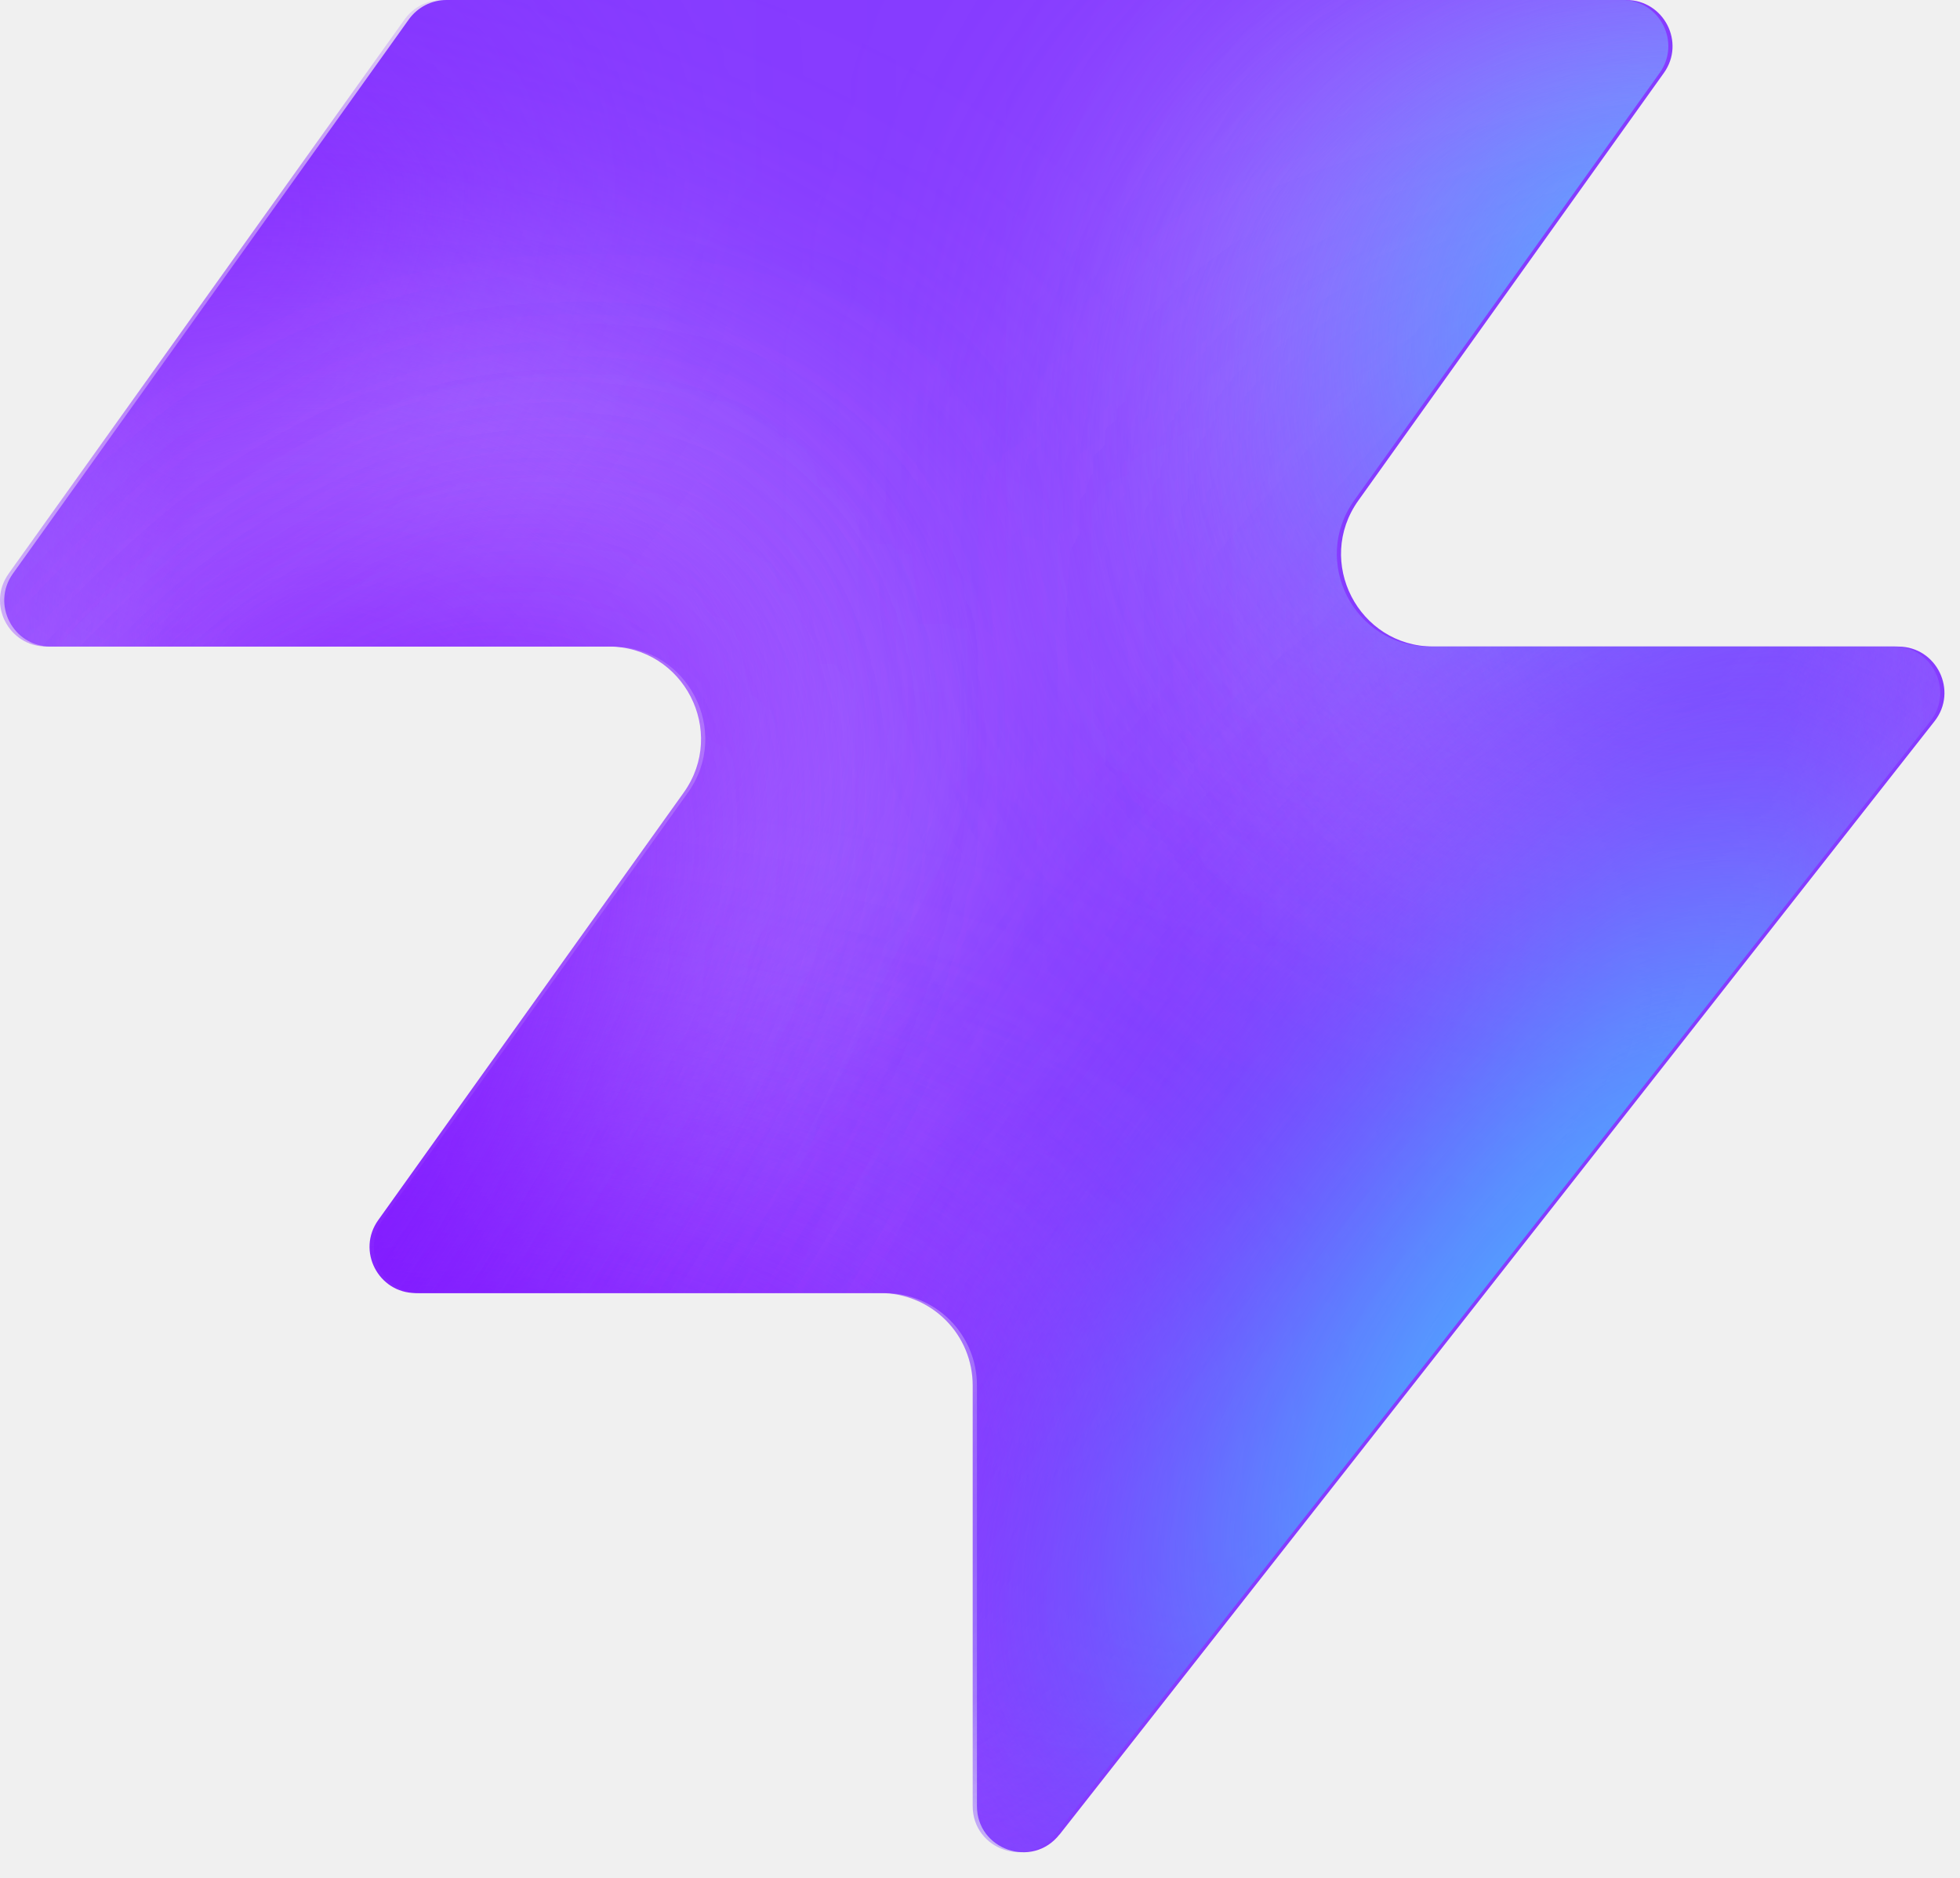
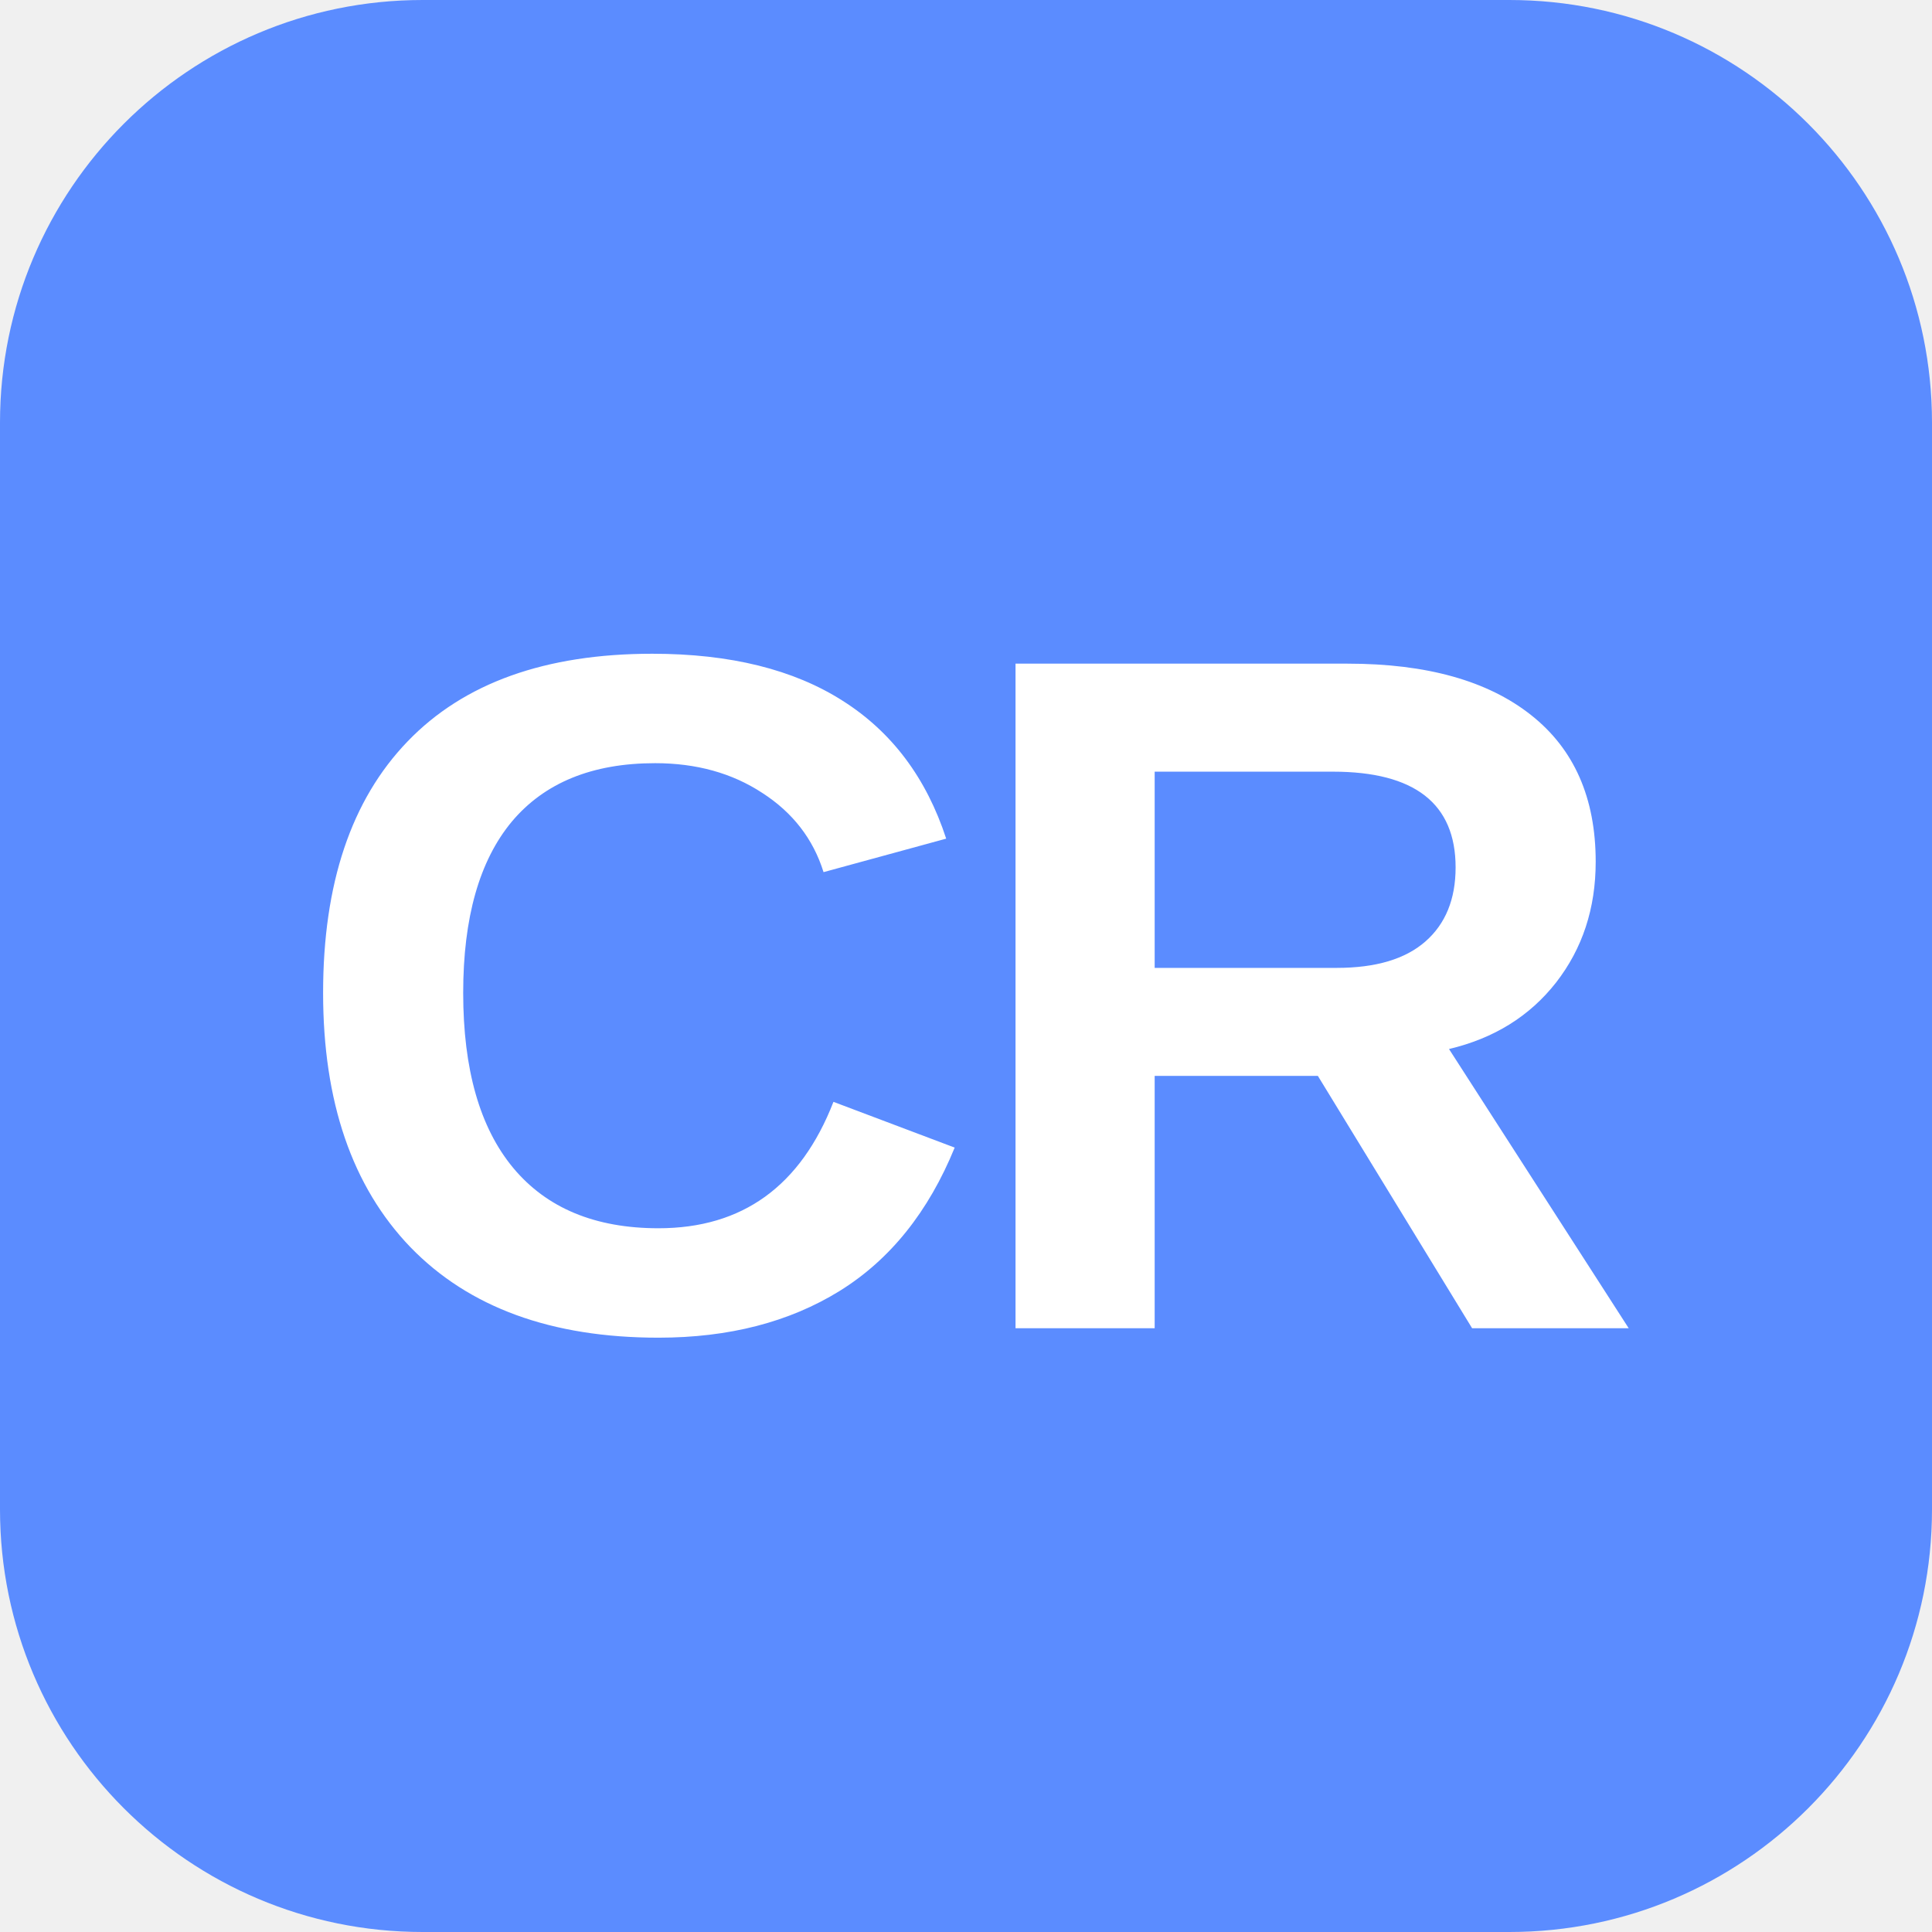
- <svg xmlns="http://www.w3.org/2000/svg" width="48" height="46" fill="none" viewBox="0 0 48 46">
-   <path fill="#863bff" d="M25.946 44.938c-.664.845-2.021.375-2.021-.698V33.937a2.26 2.26 0 0 0-2.262-2.262H10.287c-.92 0-1.456-1.04-.92-1.788l7.48-10.471c1.07-1.497 0-3.578-1.842-3.578H1.237c-.92 0-1.456-1.04-.92-1.788L10.013.474c.214-.297.556-.474.92-.474h28.894c.92 0 1.456 1.04.92 1.788l-7.48 10.471c-1.07 1.498 0 3.579 1.842 3.579h11.377c.943 0 1.473 1.088.89 1.83L25.947 44.94z" style="fill:#863bff;fill:color(display-p3 .525 .23 1);fill-opacity:1" />
-   <mask id="a" width="48" height="46" x="0" y="0" maskUnits="userSpaceOnUse" style="mask-type:alpha">
-     <path fill="#000" d="M25.842 44.938c-.664.844-2.021.375-2.021-.698V33.937a2.26 2.26 0 0 0-2.262-2.262H10.183c-.92 0-1.456-1.04-.92-1.788l7.48-10.471c1.07-1.498 0-3.579-1.842-3.579H1.133c-.92 0-1.456-1.04-.92-1.787L9.91.473c.214-.297.556-.474.92-.474h28.894c.92 0 1.456 1.04.92 1.788l-7.48 10.471c-1.07 1.498 0 3.578 1.842 3.578h11.377c.943 0 1.473 1.088.89 1.832L25.843 44.94z" style="fill:#000;fill-opacity:1" />
-   </mask>
-   <g mask="url(#a)">
-     <g filter="url(#b)">
-       <ellipse cx="5.508" cy="14.704" fill="#ede6ff" rx="5.508" ry="14.704" style="fill:#ede6ff;fill:color(display-p3 .927 .903 1);fill-opacity:1" transform="matrix(.00324 1 1 -.00324 -4.47 31.516)" />
-     </g>
-     <g filter="url(#c)">
-       <ellipse cx="10.399" cy="29.851" fill="#ede6ff" rx="10.399" ry="29.851" style="fill:#ede6ff;fill:color(display-p3 .927 .903 1);fill-opacity:1" transform="matrix(.00324 1 1 -.00324 -39.328 7.883)" />
-     </g>
-     <g filter="url(#d)">
-       <ellipse cx="5.508" cy="30.487" fill="#7e14ff" rx="5.508" ry="30.487" style="fill:#7e14ff;fill:color(display-p3 .492 .077 1);fill-opacity:1" transform="rotate(89.814 -25.913 -14.639)scale(1 -1)" />
-     </g>
-     <g filter="url(#e)">
-       <ellipse cx="5.508" cy="30.599" fill="#7e14ff" rx="5.508" ry="30.599" style="fill:#7e14ff;fill:color(display-p3 .492 .077 1);fill-opacity:1" transform="rotate(89.814 -32.644 -3.334)scale(1 -1)" />
-     </g>
-     <g filter="url(#f)">
-       <ellipse cx="5.508" cy="30.599" fill="#7e14ff" rx="5.508" ry="30.599" style="fill:#7e14ff;fill:color(display-p3 .492 .077 1);fill-opacity:1" transform="matrix(.00324 1 1 -.00324 -34.34 30.47)" />
-     </g>
-     <g filter="url(#g)">
-       <ellipse cx="14.072" cy="22.078" fill="#ede6ff" rx="14.072" ry="22.078" style="fill:#ede6ff;fill:color(display-p3 .927 .903 1);fill-opacity:1" transform="rotate(93.35 24.506 48.493)scale(-1 1)" />
-     </g>
-     <g filter="url(#h)">
-       <ellipse cx="3.47" cy="21.501" fill="#7e14ff" rx="3.47" ry="21.501" style="fill:#7e14ff;fill:color(display-p3 .492 .077 1);fill-opacity:1" transform="rotate(89.009 28.708 47.59)scale(-1 1)" />
-     </g>
-     <g filter="url(#i)">
-       <ellipse cx="3.47" cy="21.501" fill="#7e14ff" rx="3.47" ry="21.501" style="fill:#7e14ff;fill:color(display-p3 .492 .077 1);fill-opacity:1" transform="rotate(89.009 28.708 47.59)scale(-1 1)" />
-     </g>
-     <g filter="url(#j)">
-       <ellipse cx=".387" cy="8.972" fill="#7e14ff" rx="4.407" ry="29.108" style="fill:#7e14ff;fill:color(display-p3 .492 .077 1);fill-opacity:1" transform="rotate(39.51 .387 8.972)" />
-     </g>
-     <g filter="url(#k)">
-       <ellipse cx="47.523" cy="-6.092" fill="#7e14ff" rx="4.407" ry="29.108" style="fill:#7e14ff;fill:color(display-p3 .492 .077 1);fill-opacity:1" transform="rotate(37.892 47.523 -6.092)" />
-     </g>
-     <g filter="url(#l)">
-       <ellipse cx="41.412" cy="6.333" fill="#47bfff" rx="5.971" ry="9.665" style="fill:#47bfff;fill:color(display-p3 .28 .748 1);fill-opacity:1" transform="rotate(37.892 41.412 6.333)" />
-     </g>
-     <g filter="url(#m)">
-       <ellipse cx="-1.879" cy="38.332" fill="#7e14ff" rx="4.407" ry="29.108" style="fill:#7e14ff;fill:color(display-p3 .492 .077 1);fill-opacity:1" transform="rotate(37.892 -1.88 38.332)" />
-     </g>
-     <g filter="url(#n)">
-       <ellipse cx="-1.879" cy="38.332" fill="#7e14ff" rx="4.407" ry="29.108" style="fill:#7e14ff;fill:color(display-p3 .492 .077 1);fill-opacity:1" transform="rotate(37.892 -1.88 38.332)" />
-     </g>
-     <g filter="url(#o)">
-       <ellipse cx="35.651" cy="29.907" fill="#7e14ff" rx="4.407" ry="29.108" style="fill:#7e14ff;fill:color(display-p3 .492 .077 1);fill-opacity:1" transform="rotate(37.892 35.651 29.907)" />
-     </g>
-     <g filter="url(#p)">
-       <ellipse cx="38.418" cy="32.4" fill="#47bfff" rx="5.971" ry="15.297" style="fill:#47bfff;fill:color(display-p3 .28 .748 1);fill-opacity:1" transform="rotate(37.892 38.418 32.4)" />
-     </g>
-   </g>
-   <defs>
-     <filter id="b" width="60.045" height="41.654" x="-19.77" y="16.149" color-interpolation-filters="sRGB" filterUnits="userSpaceOnUse">
-       <feFlood flood-opacity="0" result="BackgroundImageFix" />
-       <feBlend in="SourceGraphic" in2="BackgroundImageFix" result="shape" />
-       <feGaussianBlur result="effect1_foregroundBlur_2002_17158" stdDeviation="7.659" />
-     </filter>
-     <filter id="c" width="90.34" height="51.437" x="-54.613" y="-7.533" color-interpolation-filters="sRGB" filterUnits="userSpaceOnUse">
-       <feFlood flood-opacity="0" result="BackgroundImageFix" />
-       <feBlend in="SourceGraphic" in2="BackgroundImageFix" result="shape" />
-       <feGaussianBlur result="effect1_foregroundBlur_2002_17158" stdDeviation="7.659" />
-     </filter>
-     <filter id="d" width="79.355" height="29.4" x="-49.64" y="2.03" color-interpolation-filters="sRGB" filterUnits="userSpaceOnUse">
-       <feFlood flood-opacity="0" result="BackgroundImageFix" />
-       <feBlend in="SourceGraphic" in2="BackgroundImageFix" result="shape" />
-       <feGaussianBlur result="effect1_foregroundBlur_2002_17158" stdDeviation="4.596" />
-     </filter>
-     <filter id="e" width="79.579" height="29.4" x="-45.045" y="20.029" color-interpolation-filters="sRGB" filterUnits="userSpaceOnUse">
-       <feFlood flood-opacity="0" result="BackgroundImageFix" />
-       <feBlend in="SourceGraphic" in2="BackgroundImageFix" result="shape" />
-       <feGaussianBlur result="effect1_foregroundBlur_2002_17158" stdDeviation="4.596" />
-     </filter>
-     <filter id="f" width="79.579" height="29.4" x="-43.513" y="21.178" color-interpolation-filters="sRGB" filterUnits="userSpaceOnUse">
-       <feFlood flood-opacity="0" result="BackgroundImageFix" />
-       <feBlend in="SourceGraphic" in2="BackgroundImageFix" result="shape" />
-       <feGaussianBlur result="effect1_foregroundBlur_2002_17158" stdDeviation="4.596" />
-     </filter>
-     <filter id="g" width="74.749" height="58.852" x="15.756" y="-17.901" color-interpolation-filters="sRGB" filterUnits="userSpaceOnUse">
-       <feFlood flood-opacity="0" result="BackgroundImageFix" />
-       <feBlend in="SourceGraphic" in2="BackgroundImageFix" result="shape" />
-       <feGaussianBlur result="effect1_foregroundBlur_2002_17158" stdDeviation="7.659" />
-     </filter>
-     <filter id="h" width="61.377" height="25.362" x="23.548" y="2.284" color-interpolation-filters="sRGB" filterUnits="userSpaceOnUse">
-       <feFlood flood-opacity="0" result="BackgroundImageFix" />
-       <feBlend in="SourceGraphic" in2="BackgroundImageFix" result="shape" />
-       <feGaussianBlur result="effect1_foregroundBlur_2002_17158" stdDeviation="4.596" />
-     </filter>
-     <filter id="i" width="61.377" height="25.362" x="23.548" y="2.284" color-interpolation-filters="sRGB" filterUnits="userSpaceOnUse">
-       <feFlood flood-opacity="0" result="BackgroundImageFix" />
-       <feBlend in="SourceGraphic" in2="BackgroundImageFix" result="shape" />
-       <feGaussianBlur result="effect1_foregroundBlur_2002_17158" stdDeviation="4.596" />
-     </filter>
-     <filter id="j" width="56.045" height="63.649" x="-27.636" y="-22.853" color-interpolation-filters="sRGB" filterUnits="userSpaceOnUse">
-       <feFlood flood-opacity="0" result="BackgroundImageFix" />
-       <feBlend in="SourceGraphic" in2="BackgroundImageFix" result="shape" />
-       <feGaussianBlur result="effect1_foregroundBlur_2002_17158" stdDeviation="4.596" />
-     </filter>
-     <filter id="k" width="54.814" height="64.646" x="20.116" y="-38.415" color-interpolation-filters="sRGB" filterUnits="userSpaceOnUse">
-       <feFlood flood-opacity="0" result="BackgroundImageFix" />
-       <feBlend in="SourceGraphic" in2="BackgroundImageFix" result="shape" />
-       <feGaussianBlur result="effect1_foregroundBlur_2002_17158" stdDeviation="4.596" />
-     </filter>
-     <filter id="l" width="33.541" height="35.313" x="24.641" y="-11.323" color-interpolation-filters="sRGB" filterUnits="userSpaceOnUse">
-       <feFlood flood-opacity="0" result="BackgroundImageFix" />
-       <feBlend in="SourceGraphic" in2="BackgroundImageFix" result="shape" />
-       <feGaussianBlur result="effect1_foregroundBlur_2002_17158" stdDeviation="4.596" />
-     </filter>
-     <filter id="m" width="54.814" height="64.646" x="-29.286" y="6.009" color-interpolation-filters="sRGB" filterUnits="userSpaceOnUse">
-       <feFlood flood-opacity="0" result="BackgroundImageFix" />
-       <feBlend in="SourceGraphic" in2="BackgroundImageFix" result="shape" />
-       <feGaussianBlur result="effect1_foregroundBlur_2002_17158" stdDeviation="4.596" />
-     </filter>
-     <filter id="n" width="54.814" height="64.646" x="-29.286" y="6.009" color-interpolation-filters="sRGB" filterUnits="userSpaceOnUse">
-       <feFlood flood-opacity="0" result="BackgroundImageFix" />
-       <feBlend in="SourceGraphic" in2="BackgroundImageFix" result="shape" />
-       <feGaussianBlur result="effect1_foregroundBlur_2002_17158" stdDeviation="4.596" />
-     </filter>
-     <filter id="o" width="54.814" height="64.646" x="8.244" y="-2.416" color-interpolation-filters="sRGB" filterUnits="userSpaceOnUse">
-       <feFlood flood-opacity="0" result="BackgroundImageFix" />
-       <feBlend in="SourceGraphic" in2="BackgroundImageFix" result="shape" />
-       <feGaussianBlur result="effect1_foregroundBlur_2002_17158" stdDeviation="4.596" />
-     </filter>
-     <filter id="p" width="39.409" height="43.623" x="18.713" y="10.588" color-interpolation-filters="sRGB" filterUnits="userSpaceOnUse">
-       <feFlood flood-opacity="0" result="BackgroundImageFix" />
-       <feBlend in="SourceGraphic" in2="BackgroundImageFix" result="shape" />
-       <feGaussianBlur result="effect1_foregroundBlur_2002_17158" stdDeviation="4.596" />
-     </filter>
-   </defs>
+ <svg xmlns="http://www.w3.org/2000/svg" viewBox="0 0 64 64">
+   <rect width="64" height="64" rx="14" fill="#5B8CFF" />
+   <text x="32" y="44" text-anchor="middle" font-family="'Segoe UI', Arial, Helvetica, sans-serif" font-size="32" font-weight="800" letter-spacing="-1" fill="#FFFFFF">CR</text>
</svg>
